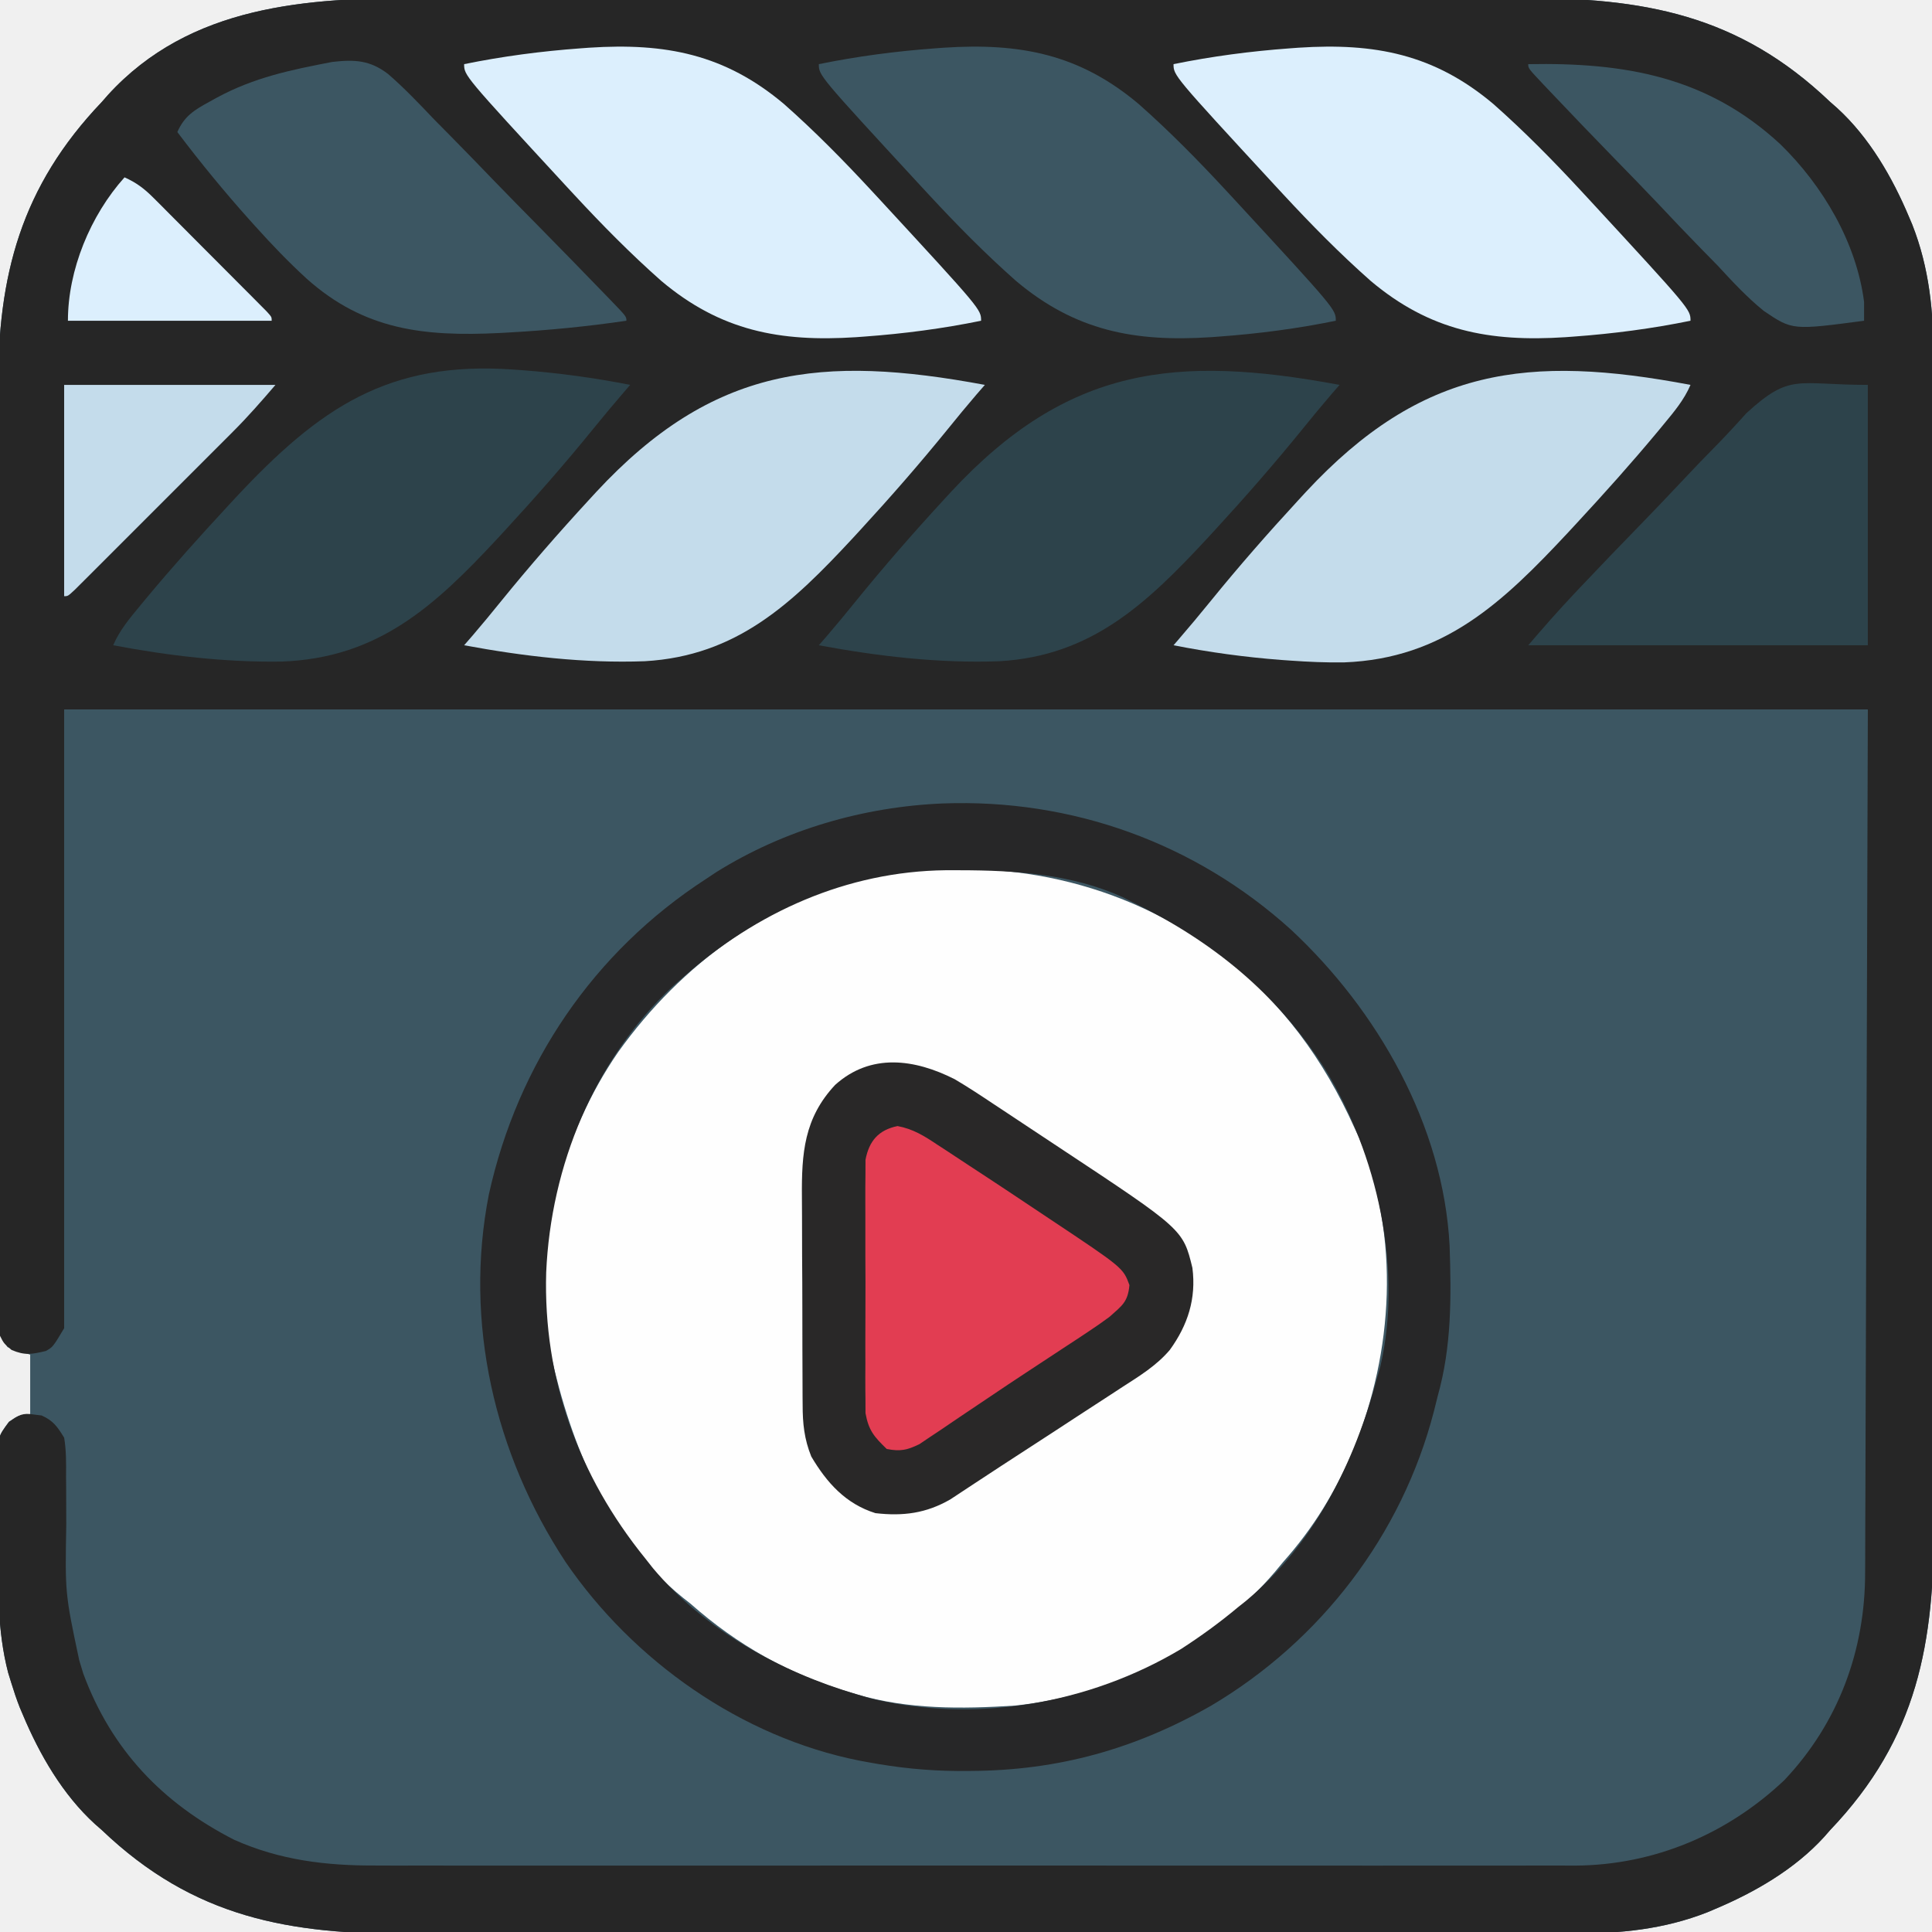
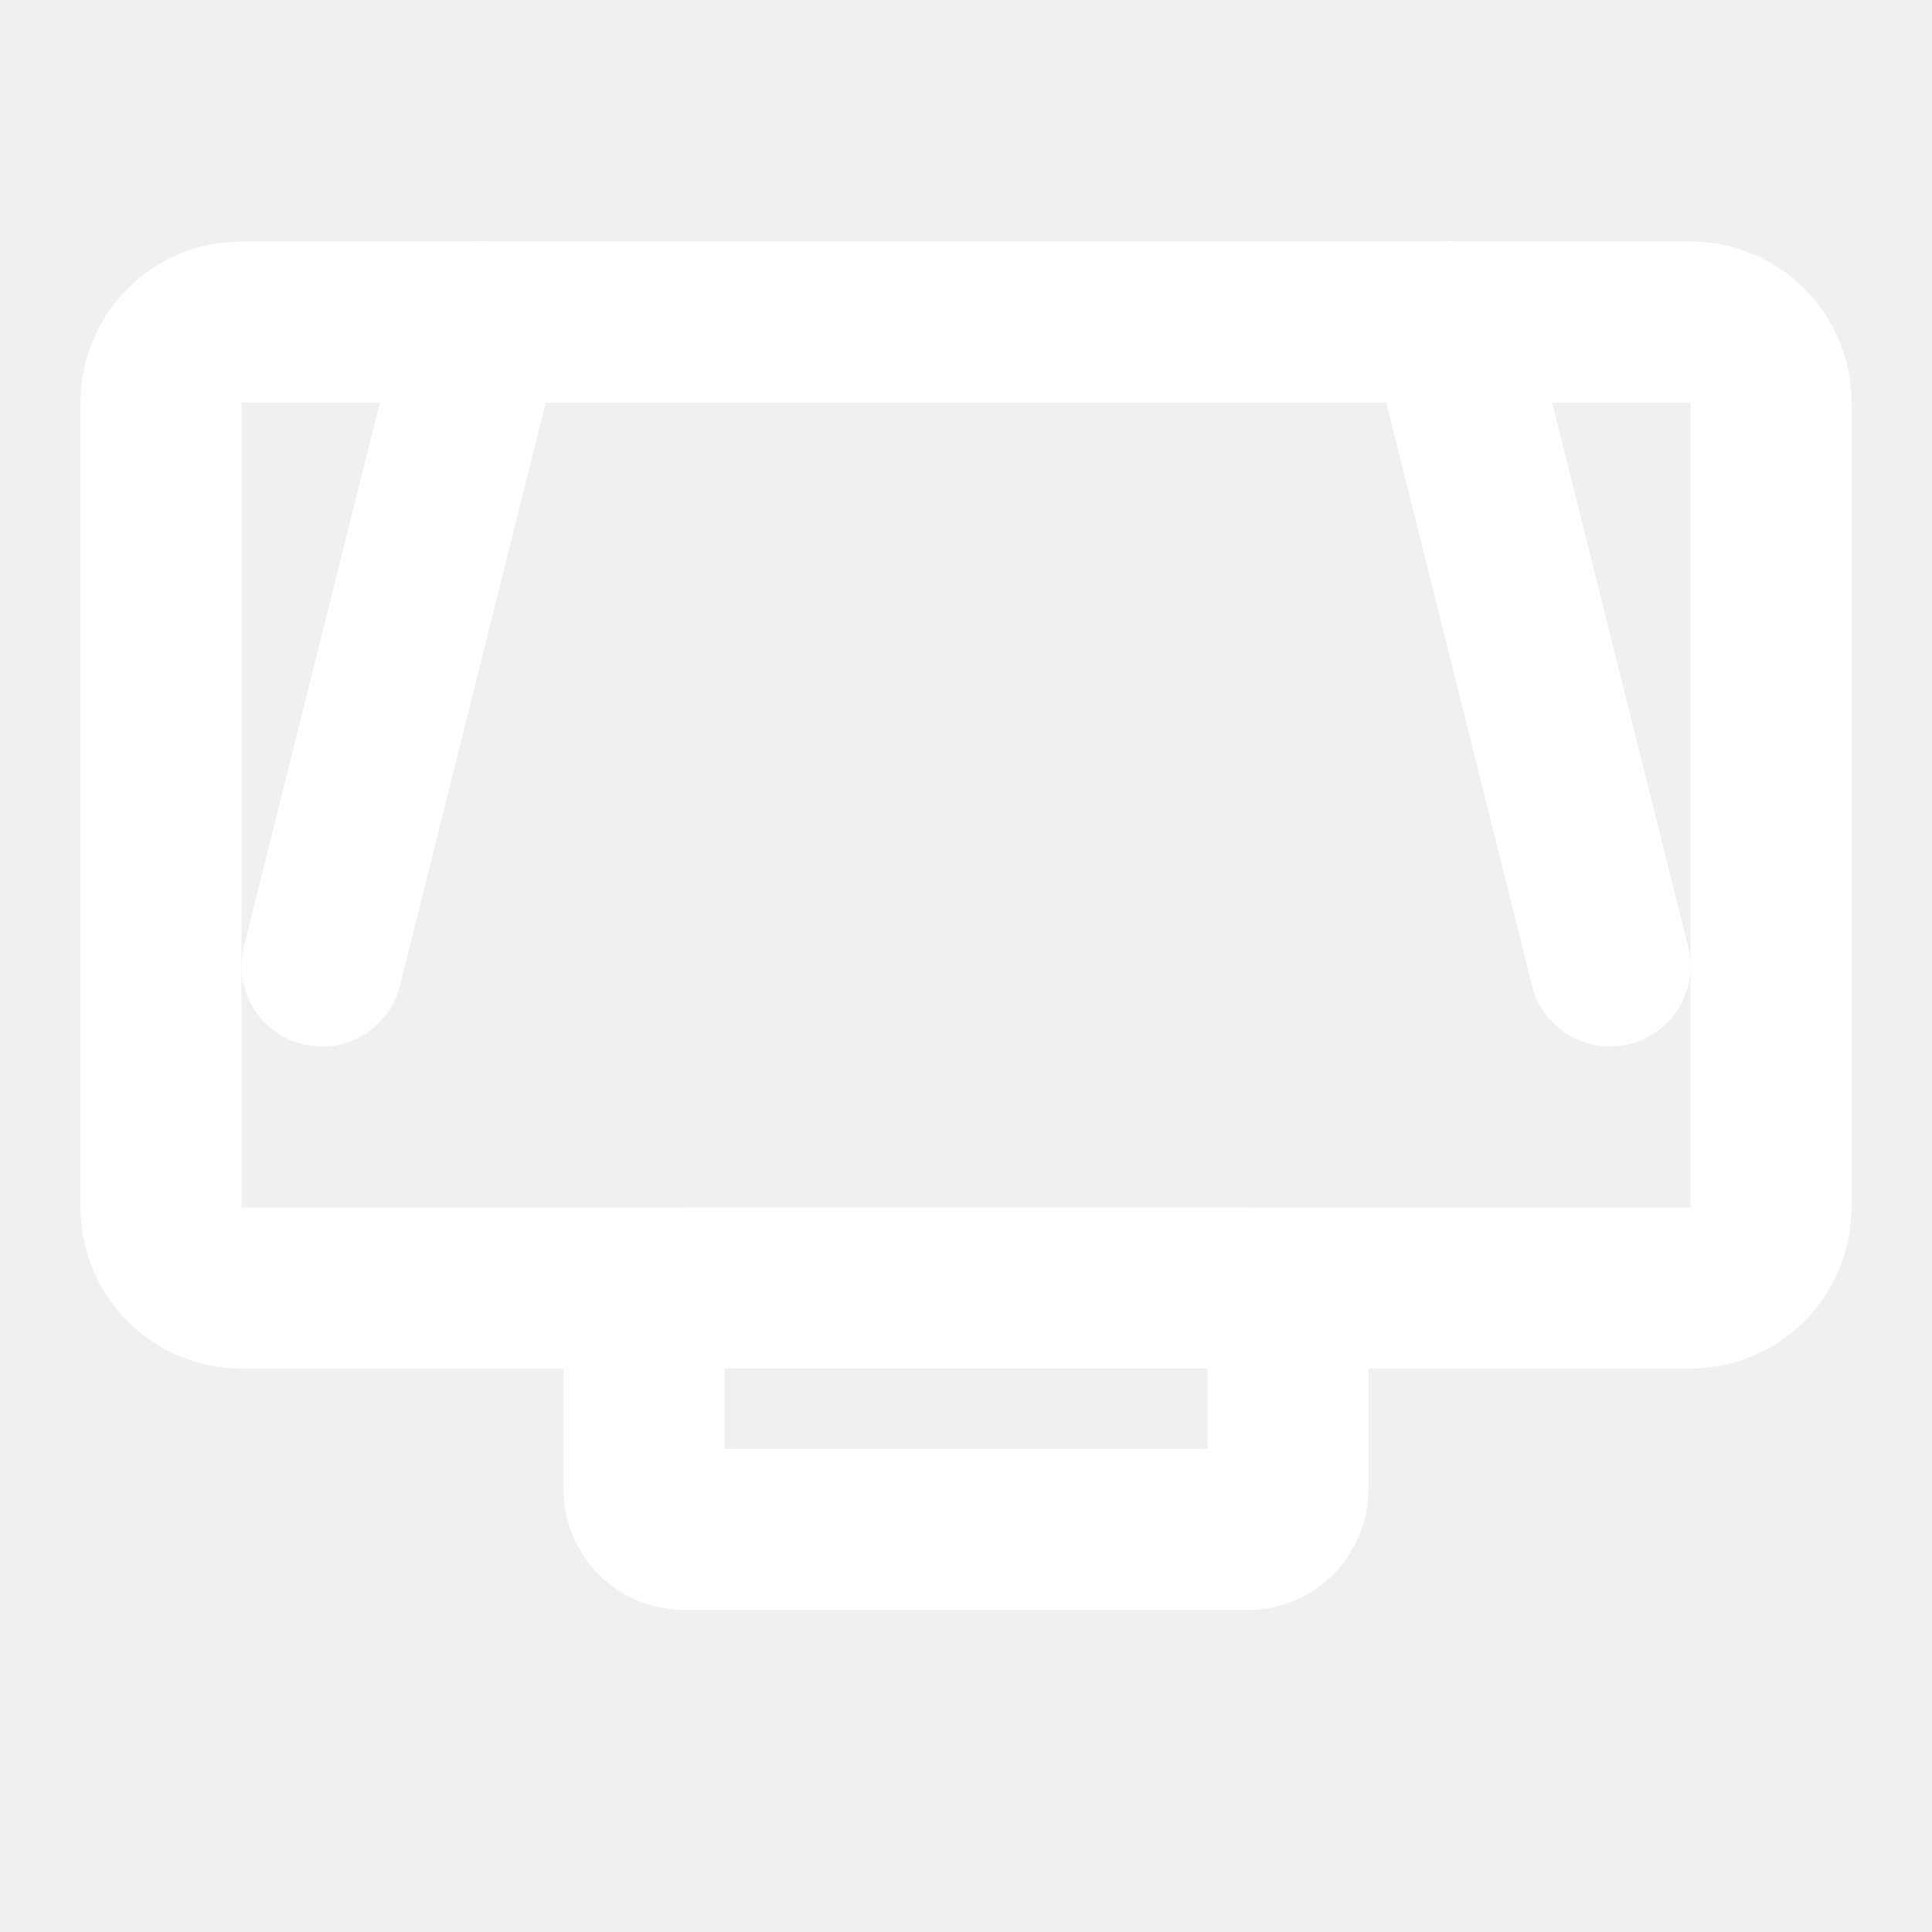
- <svg xmlns="http://www.w3.org/2000/svg" version="1.1" width="512" height="512">
-   <path d="M0 0 C4.273 0.009 8.545 -0.005 12.818 -0.016 C21.167 -0.034 29.516 -0.03 37.864 -0.018 C44.655 -0.009 51.445 -0.008 58.236 -0.012 C59.206 -0.013 60.175 -0.014 61.175 -0.014 C63.145 -0.016 65.116 -0.017 67.086 -0.018 C85.525 -0.029 103.964 -0.016 122.404 0.005 C138.195 0.023 153.986 0.02 169.778 0.001 C188.155 -0.02 206.532 -0.028 224.909 -0.016 C226.872 -0.015 228.835 -0.014 230.798 -0.012 C232.246 -0.011 232.246 -0.011 233.724 -0.01 C240.499 -0.007 247.275 -0.013 254.05 -0.022 C262.317 -0.034 270.584 -0.03 278.851 -0.009 C283.062 0.001 287.272 0.006 291.483 -0.008 C323.902 -0.102 349.124 4.24 373.517 27.523 C374.42 28.314 374.42 28.314 375.341 29.121 C383.889 36.912 390.015 47.508 394.454 58.085 C394.725 58.72 394.995 59.355 395.273 60.009 C399.803 71.492 400.96 83.213 400.905 95.455 C400.909 96.907 400.914 98.359 400.921 99.811 C400.935 103.76 400.931 107.709 400.924 111.658 C400.919 115.933 400.932 120.207 400.942 124.482 C400.959 132.841 400.96 141.201 400.955 149.56 C400.951 156.359 400.952 163.158 400.957 169.957 C400.958 170.927 400.959 171.898 400.96 172.897 C400.961 174.868 400.963 176.84 400.964 178.811 C400.978 197.27 400.973 215.729 400.961 234.188 C400.951 251.047 400.964 267.906 400.988 284.765 C401.012 302.108 401.022 319.45 401.015 336.793 C401.012 346.517 401.014 356.241 401.032 365.964 C401.046 374.242 401.047 382.52 401.03 390.798 C401.021 395.015 401.019 399.232 401.034 403.449 C401.144 435.887 396.815 461.114 373.517 485.523 C372.726 486.426 372.726 486.426 371.919 487.347 C364.128 495.895 353.532 502.021 342.954 506.46 C342.32 506.73 341.685 507.001 341.031 507.279 C329.547 511.809 317.827 512.966 305.585 512.911 C304.133 512.915 302.681 512.92 301.229 512.927 C297.28 512.941 293.331 512.937 289.382 512.93 C285.107 512.925 280.832 512.938 276.558 512.948 C268.198 512.965 259.839 512.966 251.48 512.961 C244.681 512.956 237.882 512.958 231.083 512.963 C229.627 512.964 229.627 512.964 228.143 512.966 C226.172 512.967 224.2 512.969 222.229 512.97 C203.77 512.984 185.311 512.978 166.852 512.967 C149.993 512.957 133.134 512.97 116.275 512.994 C98.932 513.018 81.59 513.028 64.247 513.021 C54.523 513.018 44.799 513.02 35.075 513.038 C26.797 513.052 18.52 513.053 10.242 513.035 C6.025 513.027 1.808 513.025 -2.409 513.04 C-34.847 513.15 -60.074 508.821 -84.483 485.523 C-85.085 484.996 -85.687 484.468 -86.307 483.925 C-94.855 476.134 -100.981 465.538 -105.421 454.96 C-105.691 454.326 -105.961 453.691 -106.239 453.037 C-107.087 450.888 -107.802 448.731 -108.483 446.523 C-108.76 445.629 -109.036 444.734 -109.321 443.813 C-112.254 432.547 -112.006 421.093 -111.984 409.525 C-111.983 405.937 -112.025 402.351 -112.069 398.763 C-112.074 396.473 -112.077 394.184 -112.077 391.894 C-112.093 390.826 -112.11 389.759 -112.126 388.659 C-112.058 381.308 -112.058 381.308 -109.133 377.312 C-106.483 375.523 -106.483 375.523 -103.483 375.523 C-103.483 370.243 -103.483 364.963 -103.483 359.523 C-105.463 358.863 -107.443 358.203 -109.483 357.523 C-111.605 354.34 -111.734 353.566 -111.74 349.922 C-111.747 348.972 -111.753 348.022 -111.76 347.043 C-111.757 345.998 -111.754 344.952 -111.75 343.874 C-111.755 342.765 -111.76 341.656 -111.764 340.512 C-111.777 336.775 -111.775 333.037 -111.774 329.3 C-111.78 326.627 -111.786 323.955 -111.794 321.283 C-111.811 314.762 -111.816 308.242 -111.817 301.721 C-111.818 296.415 -111.822 291.109 -111.829 285.802 C-111.846 270.744 -111.855 255.685 -111.854 240.626 C-111.854 239.814 -111.854 239.002 -111.854 238.165 C-111.854 237.352 -111.853 236.538 -111.853 235.701 C-111.853 222.553 -111.872 209.405 -111.9 196.257 C-111.929 182.743 -111.942 169.229 -111.941 155.715 C-111.94 148.134 -111.945 140.553 -111.967 132.972 C-111.985 126.509 -111.99 120.046 -111.976 113.583 C-111.97 110.292 -111.971 107.001 -111.987 103.71 C-112.118 73.49 -105.891 49.952 -84.483 27.523 C-83.956 26.921 -83.429 26.319 -82.885 25.699 C-61.13 1.829 -30.028 -0.095 0 0 Z " fill="#3C5662" transform="translate(111.483,-0.5228987)" />
-   <path d="M0 0 C4.273 0.009 8.545 -0.005 12.818 -0.016 C21.167 -0.034 29.516 -0.03 37.864 -0.018 C44.655 -0.009 51.445 -0.008 58.236 -0.012 C59.206 -0.013 60.175 -0.014 61.175 -0.014 C63.145 -0.016 65.116 -0.017 67.086 -0.018 C85.525 -0.029 103.964 -0.016 122.404 0.005 C138.195 0.023 153.986 0.02 169.778 0.001 C188.155 -0.02 206.532 -0.028 224.909 -0.016 C226.872 -0.015 228.835 -0.014 230.798 -0.012 C232.246 -0.011 232.246 -0.011 233.724 -0.01 C240.499 -0.007 247.275 -0.013 254.05 -0.022 C262.317 -0.034 270.584 -0.03 278.851 -0.009 C283.062 0.001 287.272 0.006 291.483 -0.008 C323.902 -0.102 349.124 4.24 373.517 27.523 C374.42 28.314 374.42 28.314 375.341 29.121 C383.889 36.912 390.015 47.508 394.454 58.085 C394.725 58.72 394.995 59.355 395.273 60.009 C399.803 71.492 400.96 83.213 400.905 95.455 C400.909 96.907 400.914 98.359 400.921 99.811 C400.935 103.76 400.931 107.709 400.924 111.658 C400.919 115.933 400.932 120.207 400.942 124.482 C400.959 132.841 400.96 141.201 400.955 149.56 C400.951 156.359 400.952 163.158 400.957 169.957 C400.958 170.927 400.959 171.898 400.96 172.897 C400.961 174.868 400.963 176.84 400.964 178.811 C400.978 197.27 400.973 215.729 400.961 234.188 C400.951 251.047 400.964 267.906 400.988 284.765 C401.012 302.108 401.022 319.45 401.015 336.793 C401.012 346.517 401.014 356.241 401.032 365.964 C401.046 374.242 401.047 382.52 401.03 390.798 C401.021 395.015 401.019 399.232 401.034 403.449 C401.144 435.887 396.815 461.114 373.517 485.523 C372.726 486.426 372.726 486.426 371.919 487.347 C364.128 495.895 353.532 502.021 342.954 506.46 C342.32 506.73 341.685 507.001 341.031 507.279 C329.547 511.809 317.827 512.966 305.585 512.911 C304.133 512.915 302.681 512.92 301.229 512.927 C297.28 512.941 293.331 512.937 289.382 512.93 C285.107 512.925 280.832 512.938 276.558 512.948 C268.198 512.965 259.839 512.966 251.48 512.961 C244.681 512.956 237.882 512.958 231.083 512.963 C229.627 512.964 229.627 512.964 228.143 512.966 C226.172 512.967 224.2 512.969 222.229 512.97 C203.77 512.984 185.311 512.978 166.852 512.967 C149.993 512.957 133.134 512.97 116.275 512.994 C98.932 513.018 81.59 513.028 64.247 513.021 C54.523 513.018 44.799 513.02 35.075 513.038 C26.797 513.052 18.52 513.053 10.242 513.035 C6.025 513.027 1.808 513.025 -2.409 513.04 C-34.847 513.15 -60.074 508.821 -84.483 485.523 C-85.085 484.996 -85.687 484.468 -86.307 483.925 C-94.855 476.134 -100.981 465.538 -105.421 454.96 C-105.691 454.326 -105.961 453.691 -106.239 453.037 C-107.087 450.888 -107.802 448.731 -108.483 446.523 C-108.76 445.629 -109.036 444.734 -109.321 443.813 C-112.254 432.547 -112.006 421.093 -111.984 409.525 C-111.983 405.937 -112.025 402.351 -112.069 398.763 C-112.074 396.473 -112.077 394.184 -112.077 391.894 C-112.093 390.826 -112.11 389.759 -112.126 388.659 C-112.058 381.283 -112.058 381.283 -109.077 377.34 C-106.436 375.49 -105.541 374.889 -102.421 375.398 C-101.77 375.478 -101.119 375.558 -100.448 375.64 C-97.343 377.035 -96.28 378.612 -94.483 381.523 C-93.902 384.971 -93.95 388.38 -93.979 391.871 C-93.97 392.878 -93.96 393.886 -93.951 394.924 C-93.922 398.145 -93.919 401.365 -93.921 404.585 C-94.242 422.82 -94.242 422.82 -90.483 440.523 C-89.953 442.267 -89.953 442.267 -89.413 444.046 C-81.957 464.205 -68.453 478.375 -49.413 488.089 C-37.308 493.496 -24.998 494.972 -11.859 494.904 C-10.44 494.907 -9.022 494.912 -7.604 494.918 C-3.748 494.93 0.108 494.924 3.964 494.915 C8.139 494.908 12.313 494.919 16.488 494.927 C24.649 494.94 32.81 494.937 40.971 494.929 C47.606 494.922 54.241 494.921 60.876 494.924 C62.296 494.925 62.296 494.925 63.745 494.926 C65.668 494.927 67.591 494.928 69.515 494.929 C87.521 494.937 105.528 494.927 123.534 494.911 C138.968 494.898 154.402 494.9 169.835 494.914 C187.783 494.93 205.731 494.936 223.679 494.927 C225.594 494.926 227.51 494.925 229.425 494.924 C230.367 494.924 231.31 494.923 232.281 494.923 C238.905 494.92 245.529 494.925 252.154 494.932 C260.231 494.94 268.308 494.938 276.384 494.922 C280.501 494.914 284.618 494.911 288.735 494.921 C292.51 494.93 296.285 494.925 300.06 494.909 C302.059 494.904 304.057 494.914 306.056 494.924 C326.896 494.789 346.316 486.557 361.392 472.273 C375.743 457.1 382.84 437.82 382.795 417.127 C382.801 416.144 382.807 415.161 382.813 414.148 C382.83 410.877 382.833 407.606 382.836 404.335 C382.845 401.94 382.856 399.546 382.867 397.152 C382.894 390.761 382.909 384.37 382.922 377.979 C382.936 371.974 382.961 365.969 382.984 359.964 C383.048 342.421 383.094 324.878 383.142 307.335 C383.266 268.127 383.389 228.919 383.517 188.523 C225.777 188.523 68.037 188.523 -94.483 188.523 C-94.483 242.643 -94.483 296.763 -94.483 352.523 C-97.483 357.523 -97.483 357.523 -99.35 358.554 C-103.046 359.417 -104.827 359.802 -108.421 358.273 C-110.483 356.523 -110.483 356.523 -111.483 354.523 C-111.58 353.033 -111.614 351.538 -111.617 350.045 C-111.622 349.097 -111.626 348.149 -111.631 347.173 C-111.631 346.124 -111.63 345.075 -111.63 343.995 C-111.634 342.886 -111.638 341.777 -111.641 340.635 C-111.652 336.895 -111.656 333.154 -111.66 329.413 C-111.666 326.741 -111.673 324.069 -111.68 321.397 C-111.7 313.354 -111.71 305.312 -111.719 297.27 C-111.723 293.479 -111.728 289.688 -111.734 285.897 C-111.751 273.286 -111.765 260.675 -111.772 248.064 C-111.774 244.789 -111.776 241.515 -111.778 238.24 C-111.779 237.02 -111.779 237.02 -111.78 235.774 C-111.788 222.62 -111.813 209.466 -111.846 196.312 C-111.879 182.793 -111.897 169.275 -111.9 155.756 C-111.902 148.172 -111.911 140.587 -111.937 133.003 C-111.958 126.536 -111.966 120.07 -111.957 113.603 C-111.952 110.31 -111.956 107.017 -111.973 103.723 C-112.124 73.495 -105.896 49.958 -84.483 27.523 C-83.956 26.921 -83.429 26.319 -82.885 25.699 C-61.13 1.829 -30.028 -0.095 0 0 Z " fill="#262626" transform="translate(111.483,-0.5228987)" />
-   <path d="M0 0 C15.949 12.706 26.766 27.346 35.074 45.812 C35.484 46.698 35.894 47.584 36.316 48.496 C47.175 74.801 45.317 105.007 34.766 130.93 C29.981 142.147 24.221 151.67 16.074 160.812 C15.377 161.653 14.679 162.493 13.961 163.359 C-3.05 183.387 -28.947 196.076 -54.926 198.812 C-68.998 199.717 -83.319 199.871 -96.926 195.812 C-97.587 195.619 -98.247 195.426 -98.928 195.227 C-114.869 190.448 -128.447 182.834 -140.926 171.812 C-141.947 171.006 -141.947 171.006 -142.988 170.184 C-162.578 154.425 -172.674 129.674 -177.926 105.812 C-178.192 104.616 -178.192 104.616 -178.463 103.395 C-183.194 77.002 -175.151 47.434 -160.098 25.609 C-143.298 2.181 -119.541 -15.279 -90.926 -21.188 C-58.152 -26.424 -26.637 -19.916 0 0 Z " fill="#FEFEFE" transform="translate(323.9258,253.1875)" />
-   <path d="M0 0 C34.14 -1.271 66.755 10.433 92.16 33.391 C115.162 54.791 132.614 85.273 134.262 117.263 C134.713 130.809 134.808 143.963 131.098 157.078 C130.764 158.412 130.432 159.747 130.102 161.082 C121.62 193.842 100.125 221.867 71.098 239.078 C51.003 250.551 30.577 256.288 7.41 256.391 C6.199 256.396 4.987 256.402 3.739 256.408 C-4.305 256.343 -11.996 255.547 -19.902 254.078 C-20.637 253.943 -21.372 253.808 -22.129 253.668 C-53.463 247.448 -82.089 227.251 -100.027 201.016 C-118.872 172.382 -127.005 137.477 -120.34 103.578 C-112.698 68.994 -92.593 39.361 -62.902 20.078 C-61.963 19.454 -61.023 18.83 -60.055 18.188 C-42.1 6.975 -21.071 0.865 0 0 Z M-68.902 46.078 C-69.792 46.855 -70.681 47.633 -71.598 48.434 C-92.466 67.961 -103.933 96.087 -105.156 124.277 C-105.972 152.47 -96.655 178.152 -78.902 200.078 C-78.238 200.92 -77.575 201.762 -76.891 202.629 C-63.114 219.082 -43.233 230.062 -22.902 236.078 C-21.759 236.42 -20.616 236.761 -19.438 237.113 C8.333 243.952 38.762 238.629 63.098 224.078 C68.34 220.685 73.312 217.087 78.098 213.078 C78.874 212.459 79.65 211.841 80.449 211.203 C98.572 196.015 109.099 174.524 115.098 152.078 C115.364 151.131 115.631 150.183 115.906 149.207 C121.932 123.235 115.017 92.896 101.293 70.457 C88.431 50.267 71.398 36.498 50.098 26.078 C49.284 25.668 48.471 25.258 47.633 24.836 C34.118 18.708 19.149 17.721 4.535 17.703 C3.275 17.702 2.016 17.7 0.718 17.698 C-25.531 18.011 -49.393 28.808 -68.902 46.078 Z " fill="#272728" transform="translate(249.9023,212.9219)" />
-   <path d="M0 0 C3.453 2.032 6.785 4.228 10.117 6.453 C11.055 7.072 11.993 7.691 12.959 8.329 C14.933 9.634 16.904 10.942 18.874 12.252 C21.855 14.237 24.843 16.211 27.832 18.184 C60.511 39.795 60.511 39.795 63 50 C64.042 58.138 61.797 65.136 57.016 71.74 C53.462 75.93 48.962 78.661 44.379 81.613 C43.443 82.227 42.506 82.841 41.541 83.473 C38.554 85.429 35.559 87.371 32.562 89.312 C30.583 90.605 28.605 91.899 26.627 93.193 C21.928 96.266 17.219 99.321 12.506 102.372 C10.223 103.855 7.949 105.351 5.679 106.853 C5.041 107.272 4.404 107.691 3.746 108.123 C2.113 109.195 0.484 110.274 -1.145 111.352 C-7.586 115.069 -13.695 115.84 -21 115 C-28.867 112.542 -33.876 106.969 -38 100 C-39.863 95.39 -40.297 91.218 -40.291 86.302 C-40.297 85.554 -40.304 84.807 -40.311 84.037 C-40.33 81.581 -40.334 79.125 -40.336 76.668 C-40.342 74.949 -40.349 73.231 -40.356 71.512 C-40.368 67.914 -40.372 64.315 -40.371 60.717 C-40.37 56.123 -40.398 51.531 -40.432 46.938 C-40.454 43.389 -40.458 39.84 -40.457 36.29 C-40.46 34.598 -40.469 32.906 -40.484 31.213 C-40.58 19.671 -39.925 10.31 -31.676 1.508 C-22.23 -6.991 -10.605 -5.369 0 0 Z " fill="#292828" transform="translate(253,286)" />
-   <path d="M0 0 C-0.749 0.861 -1.498 1.722 -2.27 2.61 C-4.841 5.602 -7.341 8.647 -9.823 11.714 C-17.263 20.88 -25.005 29.751 -33 38.438 C-33.668 39.164 -34.336 39.891 -35.025 40.64 C-51.066 57.917 -65.714 71.829 -90.126 73.23 C-106.113 73.822 -122.305 71.923 -138 69 C-136.877 67.708 -136.877 67.708 -135.73 66.39 C-133.159 63.398 -130.659 60.353 -128.177 57.286 C-120.737 48.12 -112.995 39.249 -105 30.562 C-104.332 29.836 -103.664 29.109 -102.975 28.36 C-72.062 -4.934 -43.32 -8.068 0 0 Z " fill="#2D434B" transform="translate(355,102)" />
-   <path d="M0 0 C-0.749 0.861 -1.498 1.722 -2.27 2.61 C-4.841 5.602 -7.341 8.647 -9.823 11.714 C-17.263 20.88 -25.005 29.751 -33 38.438 C-33.668 39.164 -34.336 39.891 -35.025 40.64 C-51.066 57.917 -65.714 71.829 -90.126 73.23 C-106.113 73.822 -122.305 71.923 -138 69 C-136.877 67.708 -136.877 67.708 -135.73 66.39 C-133.159 63.398 -130.659 60.353 -128.177 57.286 C-120.737 48.12 -112.995 39.249 -105 30.562 C-104.332 29.836 -103.664 29.109 -102.975 28.36 C-72.062 -4.934 -43.32 -8.068 0 0 Z " fill="#C4DCEB" transform="translate(261,102)" />
-   <path d="M0 0 C-1.696 3.973 -4.355 7.123 -7.083 10.421 C-7.606 11.055 -8.129 11.69 -8.669 12.343 C-15.62 20.697 -22.861 28.783 -30.25 36.75 C-30.959 37.516 -31.669 38.283 -32.399 39.073 C-49.769 57.679 -65.364 72.53 -91.779 73.54 C-96.558 73.614 -101.297 73.401 -106.062 73.062 C-106.844 73.007 -107.626 72.952 -108.431 72.895 C-118.058 72.158 -127.524 70.867 -137 69 C-136.628 68.57 -136.256 68.14 -135.873 67.697 C-132.892 64.236 -129.96 60.745 -127.086 57.194 C-119.667 48.051 -111.916 39.22 -103.938 30.562 C-103.269 29.836 -102.6 29.109 -101.91 28.36 C-71.235 -4.641 -43.021 -8.15 0 0 Z " fill="#C4DCEB" transform="translate(448,102)" />
-   <path d="M0 0 C0.782 0.055 1.563 0.111 2.368 0.168 C11.996 0.904 21.462 2.196 30.938 4.062 C30.566 4.493 30.194 4.923 29.811 5.366 C26.829 8.826 23.897 12.318 21.023 15.868 C13.605 25.012 5.854 33.842 -2.125 42.5 C-2.794 43.227 -3.463 43.953 -4.152 44.702 C-20.922 62.743 -35.839 76.426 -61.33 77.383 C-76.302 77.616 -91.373 75.845 -106.062 73.062 C-104.367 69.09 -101.707 65.94 -98.979 62.642 C-98.195 61.69 -98.195 61.69 -97.394 60.719 C-90.442 52.366 -83.201 44.28 -75.812 36.312 C-75.103 35.546 -74.394 34.78 -73.663 33.99 C-51.443 10.188 -33.224 -2.357 0 0 Z " fill="#2D434B" transform="translate(136.0625,97.9375)" />
-   <path d="M0 0 C10.217 -2.088 20.417 -3.424 30.812 -4.188 C31.587 -4.245 32.361 -4.302 33.158 -4.361 C53.315 -5.672 69.061 -2.674 84.765 10.567 C92.911 17.765 100.491 25.466 107.875 33.438 C108.616 34.237 109.358 35.036 110.121 35.859 C137 64.995 137 64.995 137 68 C126.783 70.088 116.583 71.424 106.188 72.188 C105.413 72.245 104.639 72.302 103.842 72.361 C83.685 73.672 67.939 70.674 52.235 57.433 C44.089 50.235 36.509 42.534 29.125 34.562 C28.384 33.763 27.642 32.964 26.879 32.141 C0 3.005 0 3.005 0 0 Z " fill="#DCEFFD" transform="translate(311,17)" />
-   <path d="M0 0 C10.217 -2.088 20.417 -3.424 30.812 -4.188 C31.587 -4.245 32.361 -4.302 33.158 -4.361 C53.315 -5.672 69.061 -2.674 84.765 10.567 C92.911 17.765 100.491 25.466 107.875 33.438 C108.616 34.237 109.358 35.036 110.121 35.859 C137 64.995 137 64.995 137 68 C126.783 70.088 116.583 71.424 106.188 72.188 C105.413 72.245 104.639 72.302 103.842 72.361 C83.685 73.672 67.939 70.674 52.235 57.433 C44.089 50.235 36.509 42.534 29.125 34.562 C28.384 33.763 27.642 32.964 26.879 32.141 C0 3.005 0 3.005 0 0 Z " fill="#DCEFFD" transform="translate(123,17)" />
-   <path d="M0 0 C10.217 -2.088 20.417 -3.424 30.812 -4.188 C31.587 -4.245 32.361 -4.302 33.158 -4.361 C53.315 -5.672 69.061 -2.674 84.765 10.567 C92.911 17.765 100.491 25.466 107.875 33.438 C108.616 34.237 109.358 35.036 110.121 35.859 C137 64.995 137 64.995 137 68 C126.783 70.088 116.583 71.424 106.188 72.188 C105.413 72.245 104.639 72.302 103.842 72.361 C83.685 73.672 67.939 70.674 52.235 57.433 C44.089 50.235 36.509 42.534 29.125 34.562 C28.384 33.763 27.642 32.964 26.879 32.141 C0 3.005 0 3.005 0 0 Z " fill="#3C5662" transform="translate(217,17)" />
-   <path d="M0 0 C5.969 -0.676 9.987 -0.471 14.775 3.184 C19.105 6.928 23.026 11.066 26.969 15.208 C28.448 16.711 29.93 18.211 31.415 19.708 C35.297 23.637 39.135 27.608 42.965 31.588 C46.887 35.646 50.852 39.662 54.813 43.683 C60.569 49.542 66.312 55.414 72.017 61.323 C72.622 61.946 73.226 62.569 73.849 63.211 C77.945 67.47 77.945 67.47 77.945 68.587 C67.515 70.124 57.096 71.136 46.57 71.712 C45.794 71.755 45.017 71.798 44.217 71.842 C24.333 72.809 8.497 71.073 -6.769 57.454 C-11.563 53.069 -16.021 48.413 -20.367 43.587 C-20.906 42.989 -21.445 42.391 -22 41.775 C-28.684 34.301 -35.01 26.589 -41.055 18.587 C-39.201 14.352 -36.572 12.747 -32.617 10.587 C-31.989 10.238 -31.361 9.89 -30.714 9.53 C-20.704 4.098 -11.034 2.121 0 0 Z " fill="#3C5662" transform="translate(88.0546,16.41273)" />
-   <path d="M0 0 C0 22.77 0 45.54 0 69 C-29.7 69 -59.4 69 -90 69 C-86.063 64.407 -82.123 59.906 -77.977 55.514 C-77.406 54.908 -76.836 54.302 -76.249 53.678 C-71.011 48.131 -65.714 42.643 -60.396 37.174 C-56.838 33.513 -53.305 29.834 -49.819 26.105 C-46.425 22.474 -42.978 18.902 -39.489 15.363 C-38.181 14.017 -36.892 12.652 -35.625 11.268 C-35.02 10.61 -34.415 9.952 -33.792 9.273 C-33.272 8.696 -32.752 8.118 -32.217 7.523 C-20.447 -3.247 -18.896 0 0 0 Z " fill="#2D434B" transform="translate(495,102)" />
-   <path d="M0 0 C4.091 0.756 7.059 2.602 10.457 4.878 C11.149 5.326 11.841 5.775 12.555 6.237 C14.761 7.671 16.953 9.125 19.145 10.581 C20.565 11.512 21.985 12.443 23.406 13.372 C26.953 15.699 30.485 18.047 34.011 20.405 C36.169 21.848 38.331 23.285 40.492 24.722 C59.769 37.561 59.769 37.561 61.457 42.144 C61.046 46.669 59.482 47.597 56.145 50.581 C54.354 51.907 52.524 53.182 50.664 54.409 C49.594 55.119 48.525 55.829 47.423 56.56 C46.268 57.317 45.113 58.074 43.957 58.831 C42.762 59.618 41.567 60.405 40.372 61.192 C38.518 62.413 36.663 63.633 34.807 64.851 C31.054 67.314 27.32 69.803 23.602 72.319 C21.248 73.91 18.887 75.49 16.525 77.069 C14.86 78.187 13.204 79.318 11.548 80.449 C10.532 81.124 9.516 81.8 8.469 82.495 C7.583 83.093 6.697 83.69 5.784 84.306 C2.509 85.888 0.733 86.265 -2.855 85.581 C-6.196 82.332 -7.652 80.7 -8.49 76.084 C-8.494 74.798 -8.498 73.511 -8.502 72.186 C-8.511 71.472 -8.52 70.757 -8.529 70.021 C-8.551 67.674 -8.536 65.33 -8.52 62.983 C-8.523 61.345 -8.528 59.706 -8.534 58.068 C-8.541 54.641 -8.531 51.214 -8.507 47.787 C-8.479 43.399 -8.495 39.013 -8.525 34.626 C-8.543 31.245 -8.537 27.864 -8.525 24.483 C-8.521 22.866 -8.525 21.248 -8.537 19.631 C-8.55 17.368 -8.53 15.109 -8.502 12.846 C-8.498 11.561 -8.494 10.276 -8.49 8.951 C-7.551 3.964 -5.035 1.025 0 0 Z " fill="#E23D52" transform="translate(237.8555,298.4189)" />
-   <path d="M0 0 C25.635 -0.468 47.479 3.301 66.839 21.251 C78.053 32.191 86.976 47.259 89 63 C89.01 64.667 89.011 66.333 89 68 C70.004 70.514 70.004 70.514 62.433 65.406 C57.962 61.783 54.091 57.6 50.195 53.379 C48.729 51.874 47.259 50.375 45.783 48.88 C41.948 44.967 38.183 40.992 34.431 37 C30.577 32.926 26.656 28.919 22.742 24.904 C17.061 19.057 11.403 13.188 5.801 7.264 C5.209 6.641 4.617 6.018 4.008 5.376 C0 1.119 0 1.119 0 0 Z " fill="#3C5662" transform="translate(405,17)" />
-   <path d="M0 0 C18.48 0 36.96 0 56 0 C52.32 4.293 48.802 8.324 44.837 12.293 C44.359 12.772 43.882 13.251 43.391 13.744 C41.84 15.299 40.285 16.851 38.73 18.402 C37.643 19.491 36.555 20.579 35.468 21.668 C33.202 23.935 30.935 26.2 28.667 28.463 C25.754 31.371 22.845 34.283 19.938 37.196 C17.7 39.438 15.459 41.677 13.218 43.916 C12.144 44.989 11.07 46.064 9.997 47.139 C8.506 48.633 7.012 50.123 5.516 51.613 C4.666 52.462 3.816 53.312 2.94 54.187 C1 56 1 56 0 56 C0 37.52 0 19.04 0 0 Z " fill="#C4DCEB" transform="translate(17,102)" />
-   <path d="M0 0 C3.13 1.389 5.254 3.005 7.667 5.424 C8.718 6.47 8.718 6.47 9.789 7.537 C10.907 8.665 10.907 8.665 12.047 9.816 C13.204 10.974 13.204 10.974 14.384 12.155 C16.01 13.784 17.634 15.416 19.255 17.05 C21.749 19.562 24.251 22.066 26.754 24.568 C28.331 26.151 29.908 27.733 31.484 29.316 C32.237 30.071 32.99 30.825 33.766 31.602 C34.454 32.296 35.142 32.99 35.851 33.705 C36.46 34.319 37.07 34.932 37.698 35.564 C39 37 39 37 39 38 C21.18 38 3.36 38 -15 38 C-15 24.521 -9.059 10.104 0 0 Z " fill="#DCEFFD" transform="translate(33,47)" />
+ <svg xmlns="http://www.w3.org/2000/svg" viewBox="0 0 24 24" fill="none" stroke="#ffffff" stroke-width="2" stroke-linecap="round" stroke-linejoin="round">
+   <rect x="2" y="4" width="20" height="12" rx="1" />
+   <path d="M6 4l-2 8M18 4l2 8" />
+   <rect x="8" y="16" width="8" height="3" rx="0.5" />
</svg>
